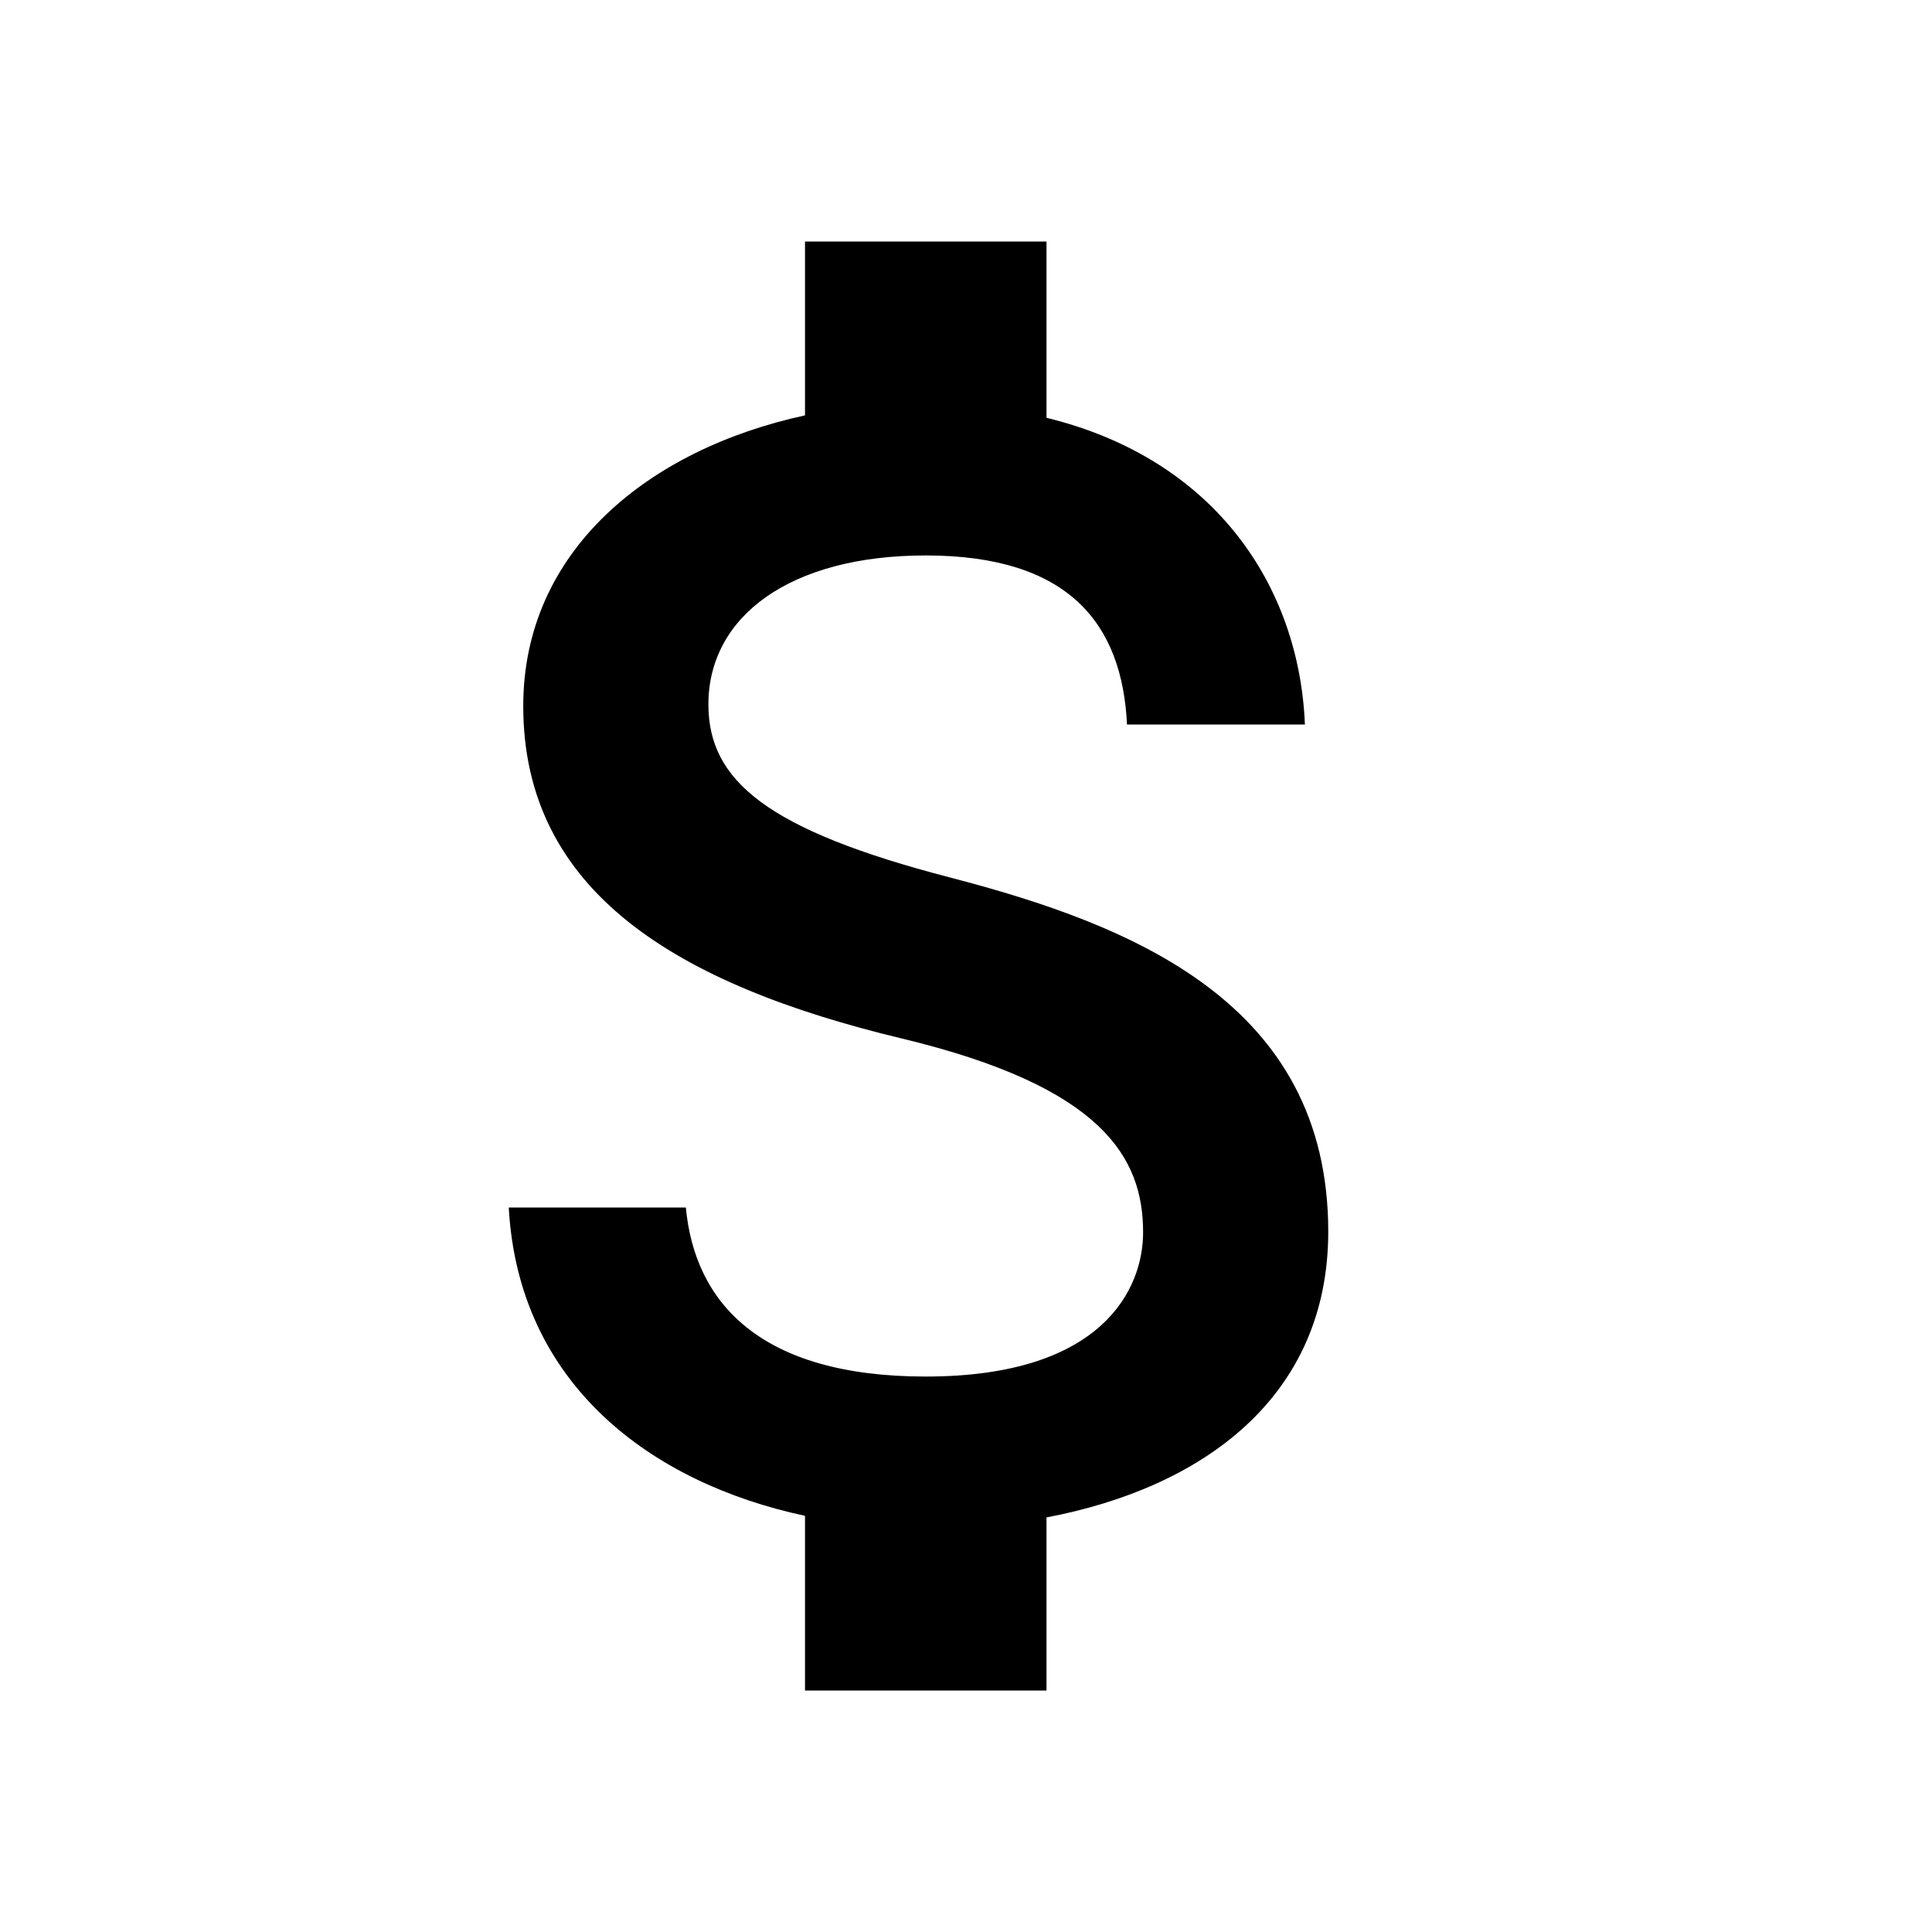
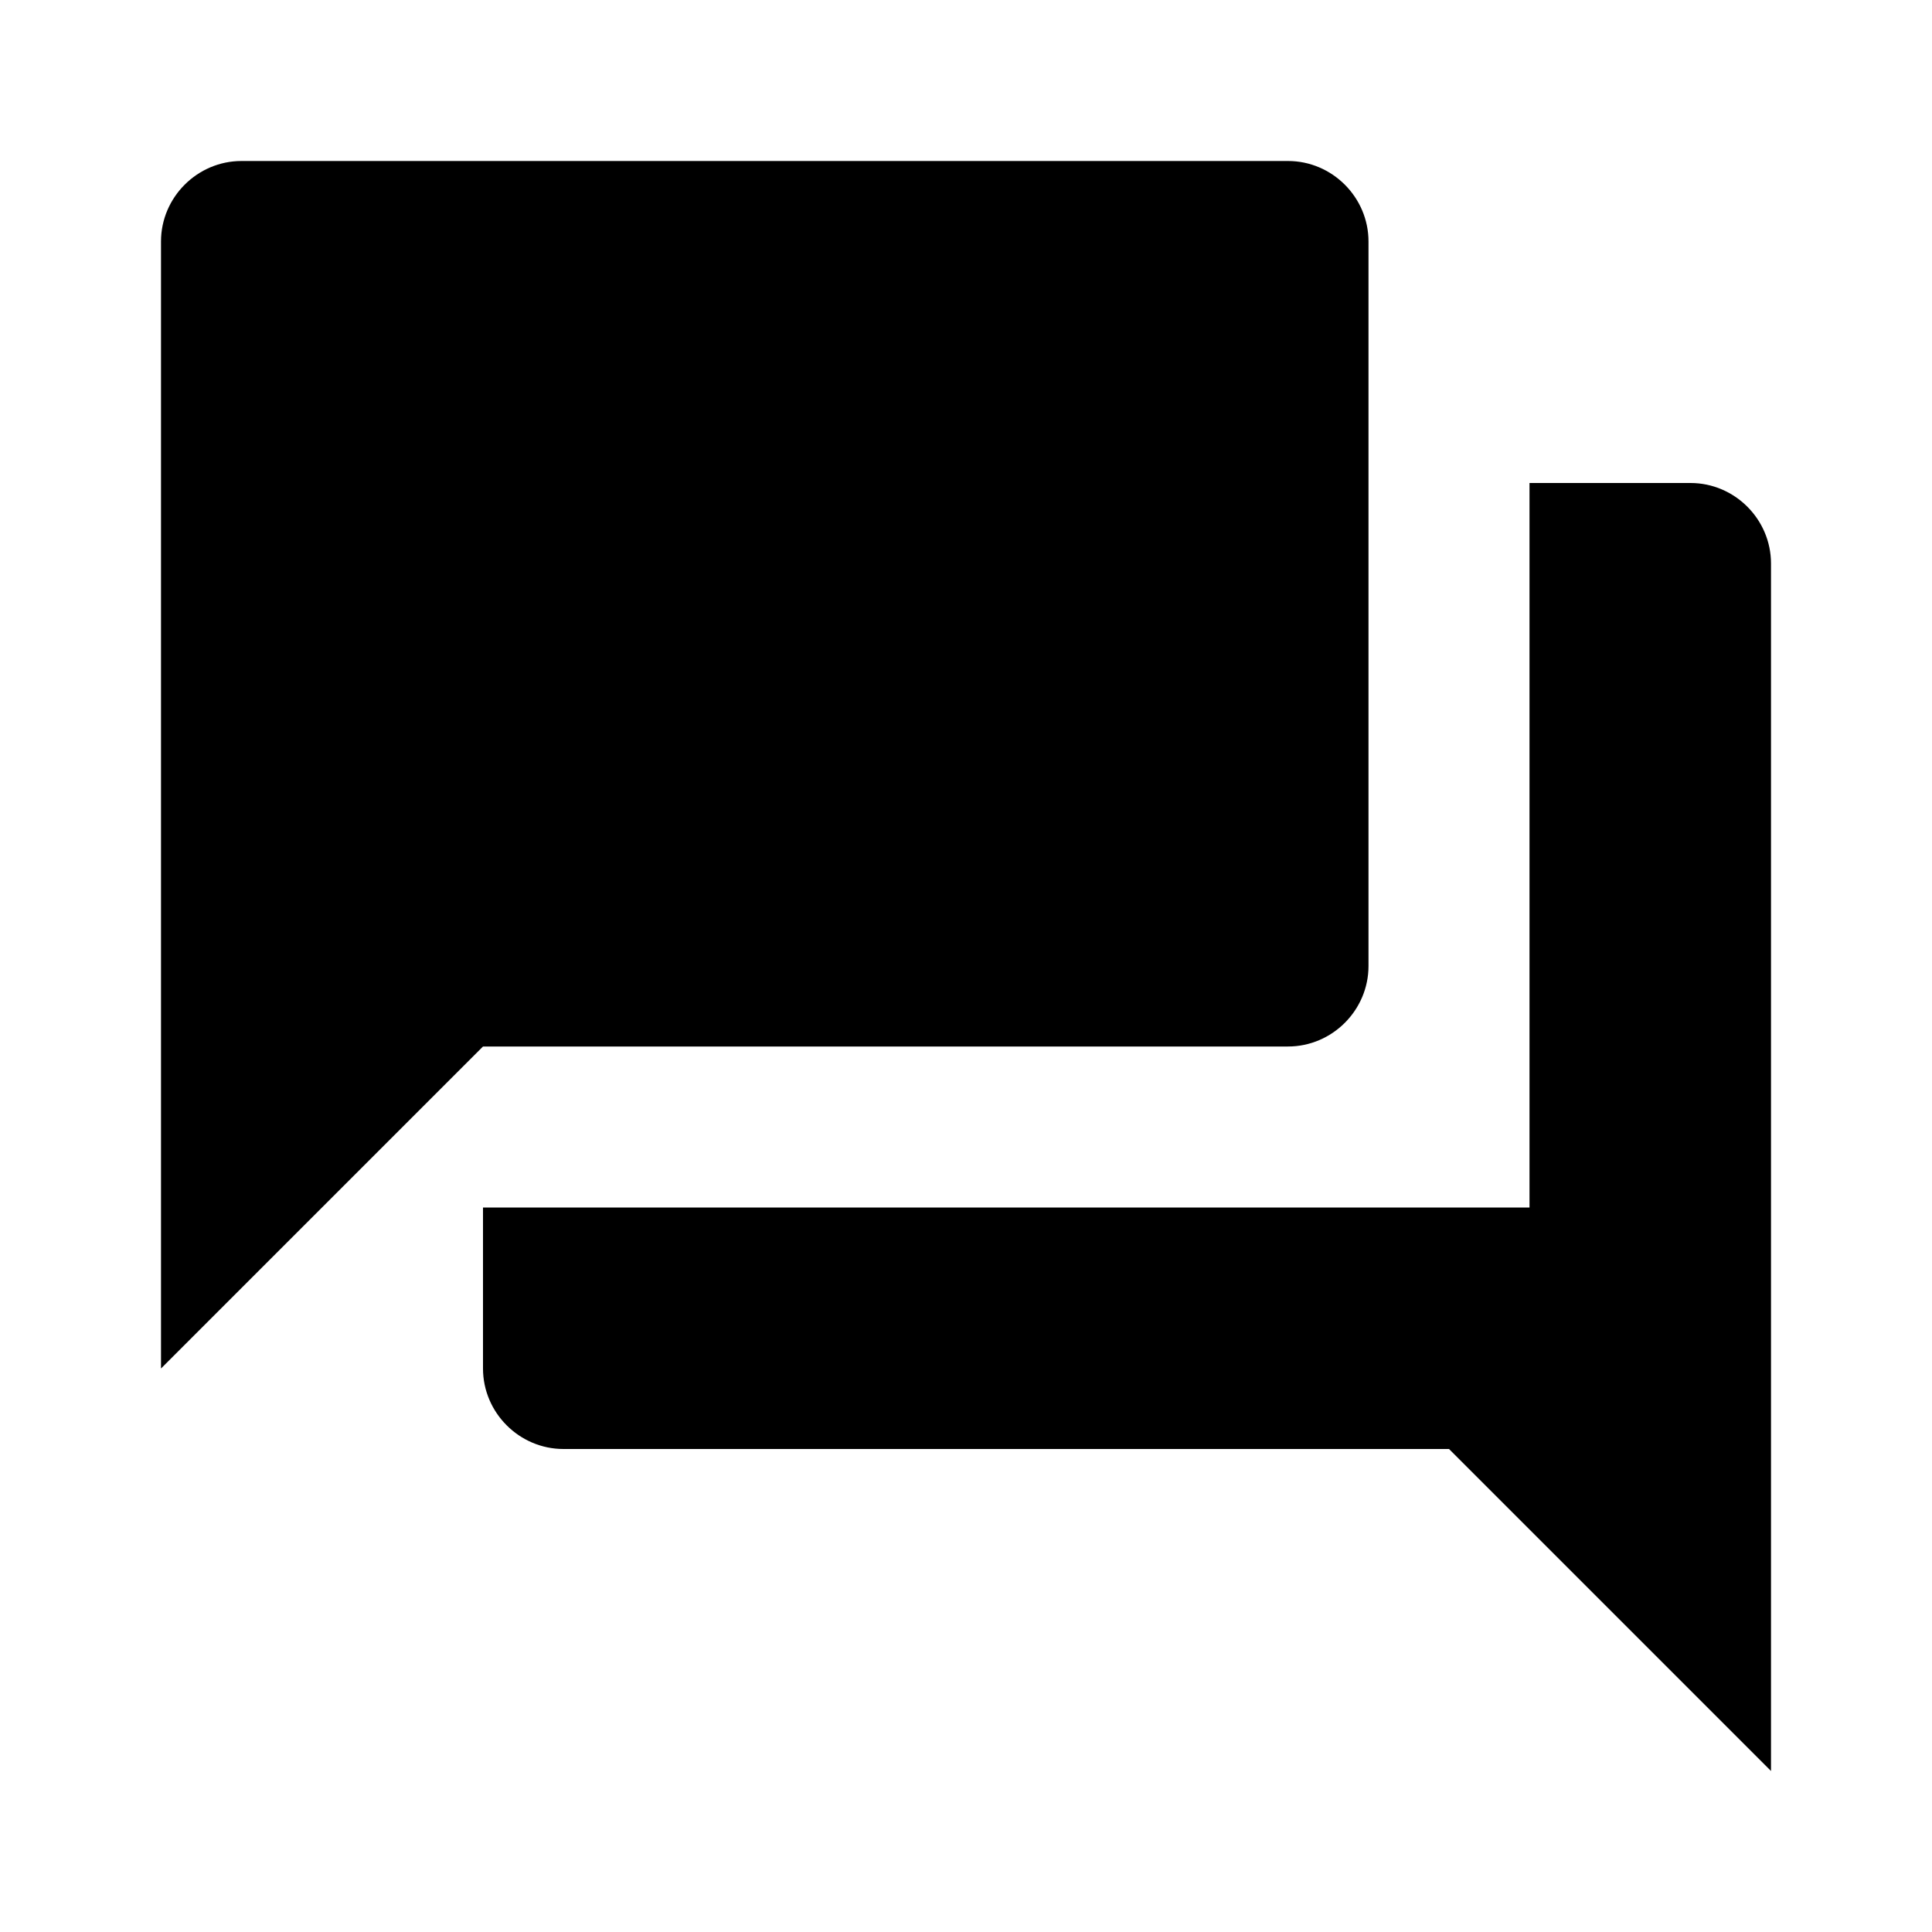
- <svg xmlns="http://www.w3.org/2000/svg" height="24px" viewBox="0 0 24 24" width="24px" fill="currentColor">
-   <path d="M0 0h24v24H0z" fill="none" />
-   <path d="M11.8 10.9c-2.27-.59-3-1.2-3-2.15 0-1.09 1.01-1.85 2.7-1.85 1.78 0 2.44.85 2.5 2.1h2.21c-.07-1.72-1.12-3.3-3.21-3.81V3h-3v2.16c-1.94.42-3.5 1.68-3.5 3.61 0 2.31 1.91 3.46 4.7 4.13 2.5.6 3 1.48 3 2.41 0 .69-.49 1.79-2.7 1.79-2.06 0-2.87-.92-2.98-2.1h-2.2c.12 2.19 1.76 3.42 3.68 3.83V21h3v-2.15c1.95-.37 3.5-1.5 3.5-3.55 0-2.84-2.43-3.81-4.7-4.4z" />
+ <svg xmlns="http://www.w3.org/2000/svg" width="100%" height="100%" viewBox="0 0 24 24" version="1.1" xml:space="preserve" style="fill-rule:evenodd;clip-rule:evenodd;stroke-linejoin:round;stroke-miterlimit:2;">
+   <path id="app-light" d="M17,12L17,3C17,2.451 16.549,2 16,2L3,2C2.451,2 2,2.451 2,3L2,17L6,13L16,13C16.549,13 17,12.549 17,12M21,6L19,6L19,15L6,15L6,17C6,17.549 6.451,18 7,18L18,18L22,22L22,7C22,6.451 21.549,6 21,6Z" style="fill-rule:nonzero;" />
</svg>
